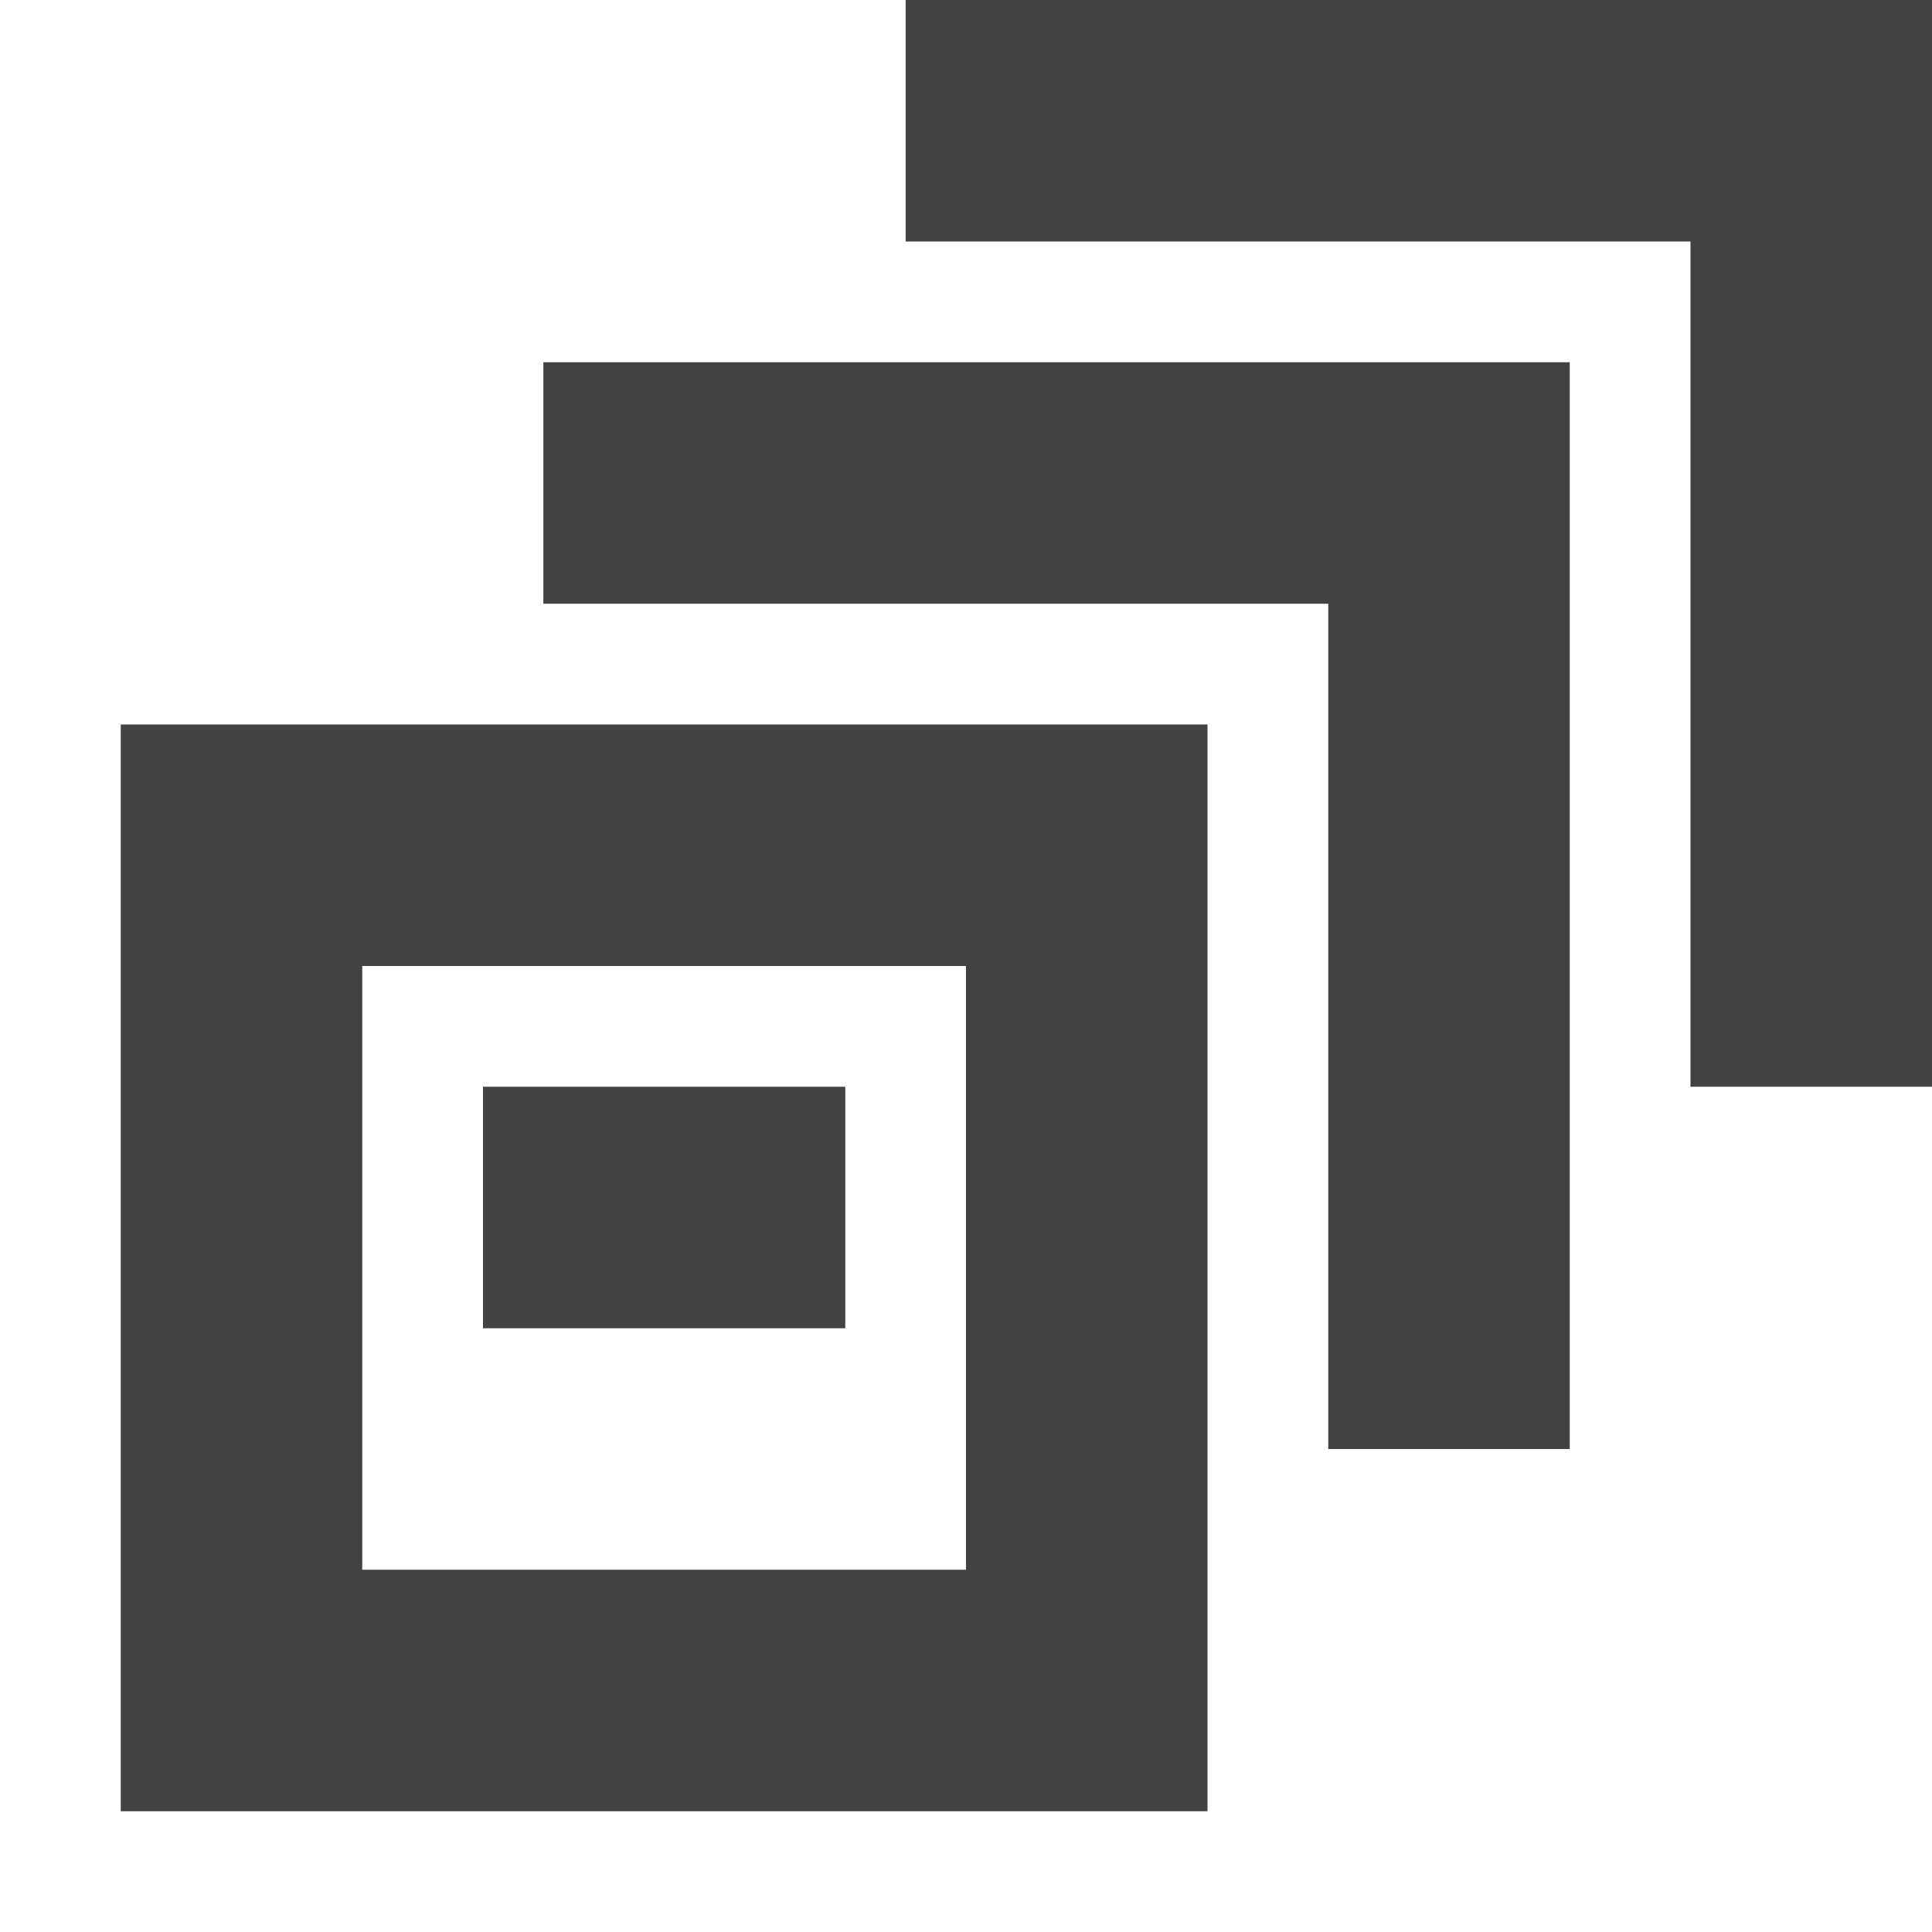
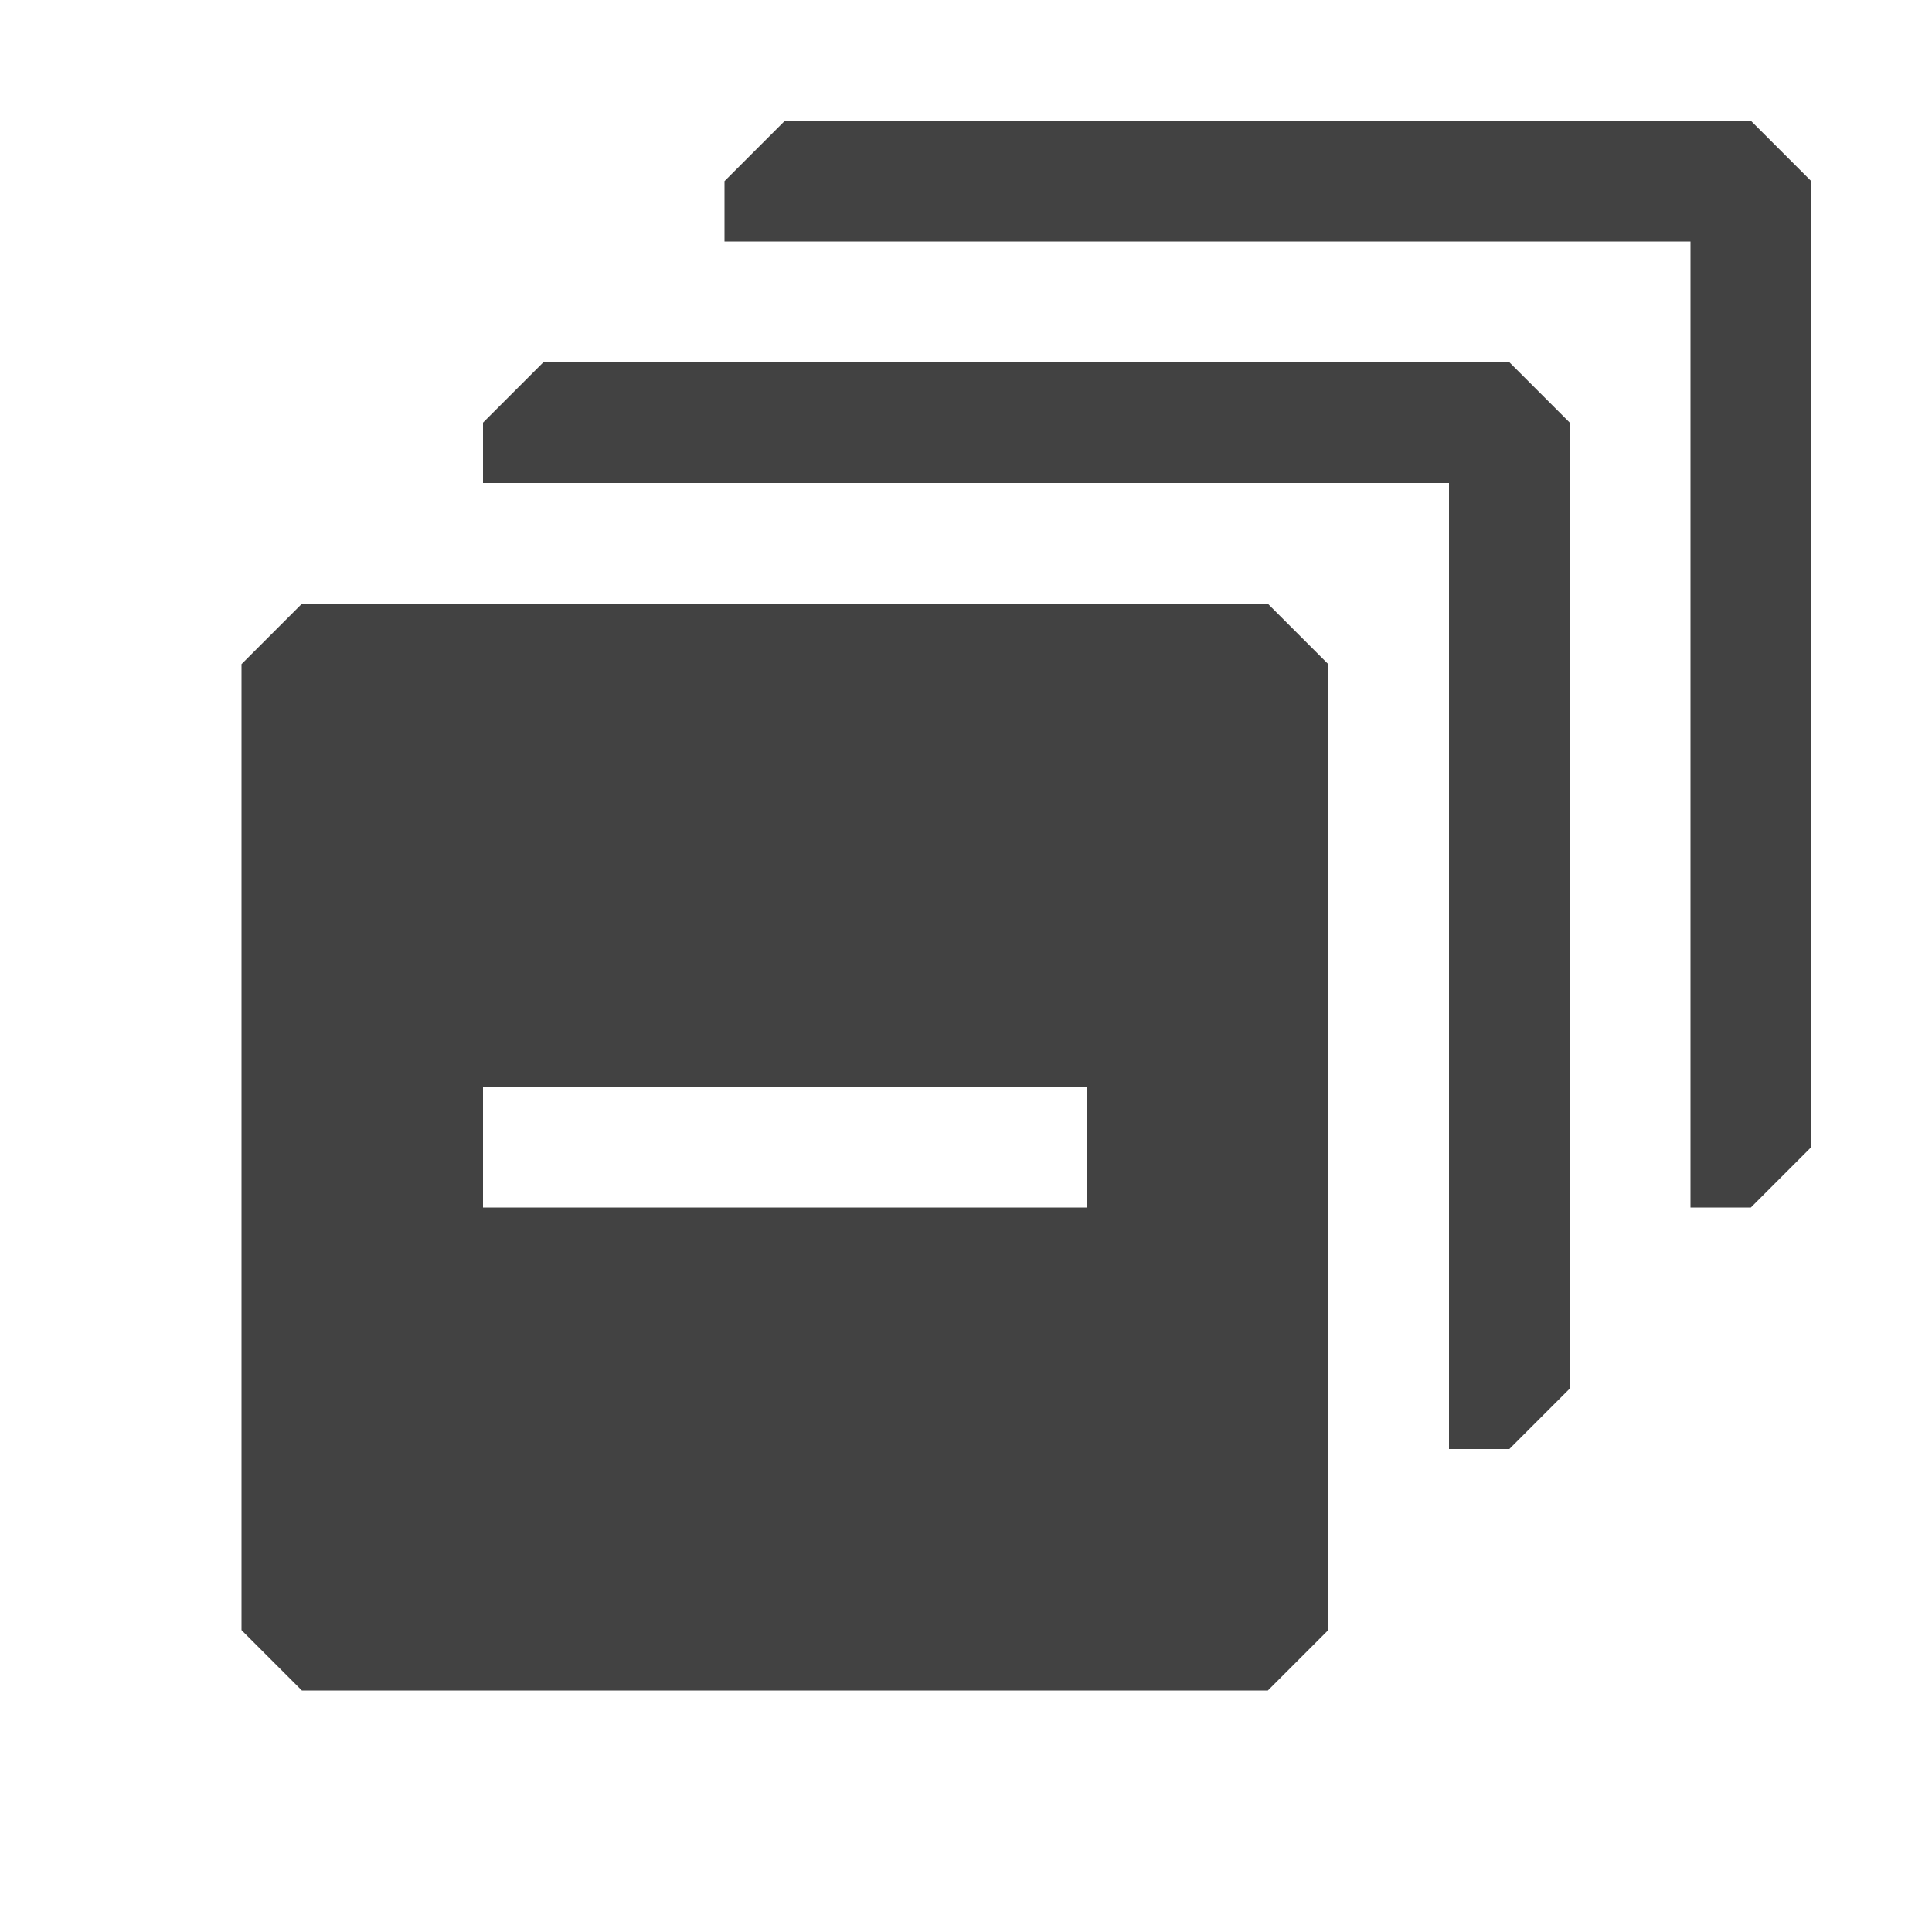
<svg xmlns="http://www.w3.org/2000/svg" width="16" height="16" viewBox="0 0 16 16" fill="none">
-   <rect x="2" y="7" width="7" height="7" stroke="#424242" stroke-width="2" />
-   <path d="M4.5 4H12V12" stroke="#424242" stroke-width="2" />
-   <path d="M7.5 1H15V9" stroke="#424242" stroke-width="2" />
-   <line x1="4" y1="10" x2="7" y2="10" stroke="#424242" stroke-width="2" />
+   <path fill-rule="evenodd" clip-rule="evenodd" d="M6.5 1H14.5L15 1.5V9.5L14.5 10H14V9V2H9H7H6V1.5L6.5 1ZM13 9V3.5L12.5 3H9H7H6H4.5L4 3.5V4H5H8H12V9V11V12H12.5L13 11.5V10V9ZM11 9V5.5L10.5 5H8H5H4H2.5L2 5.5V13.5L2.5 14H10.5L11 13.5V12V11V9ZM4 10V9H9V10H4Z" fill="#424242" />
</svg>
